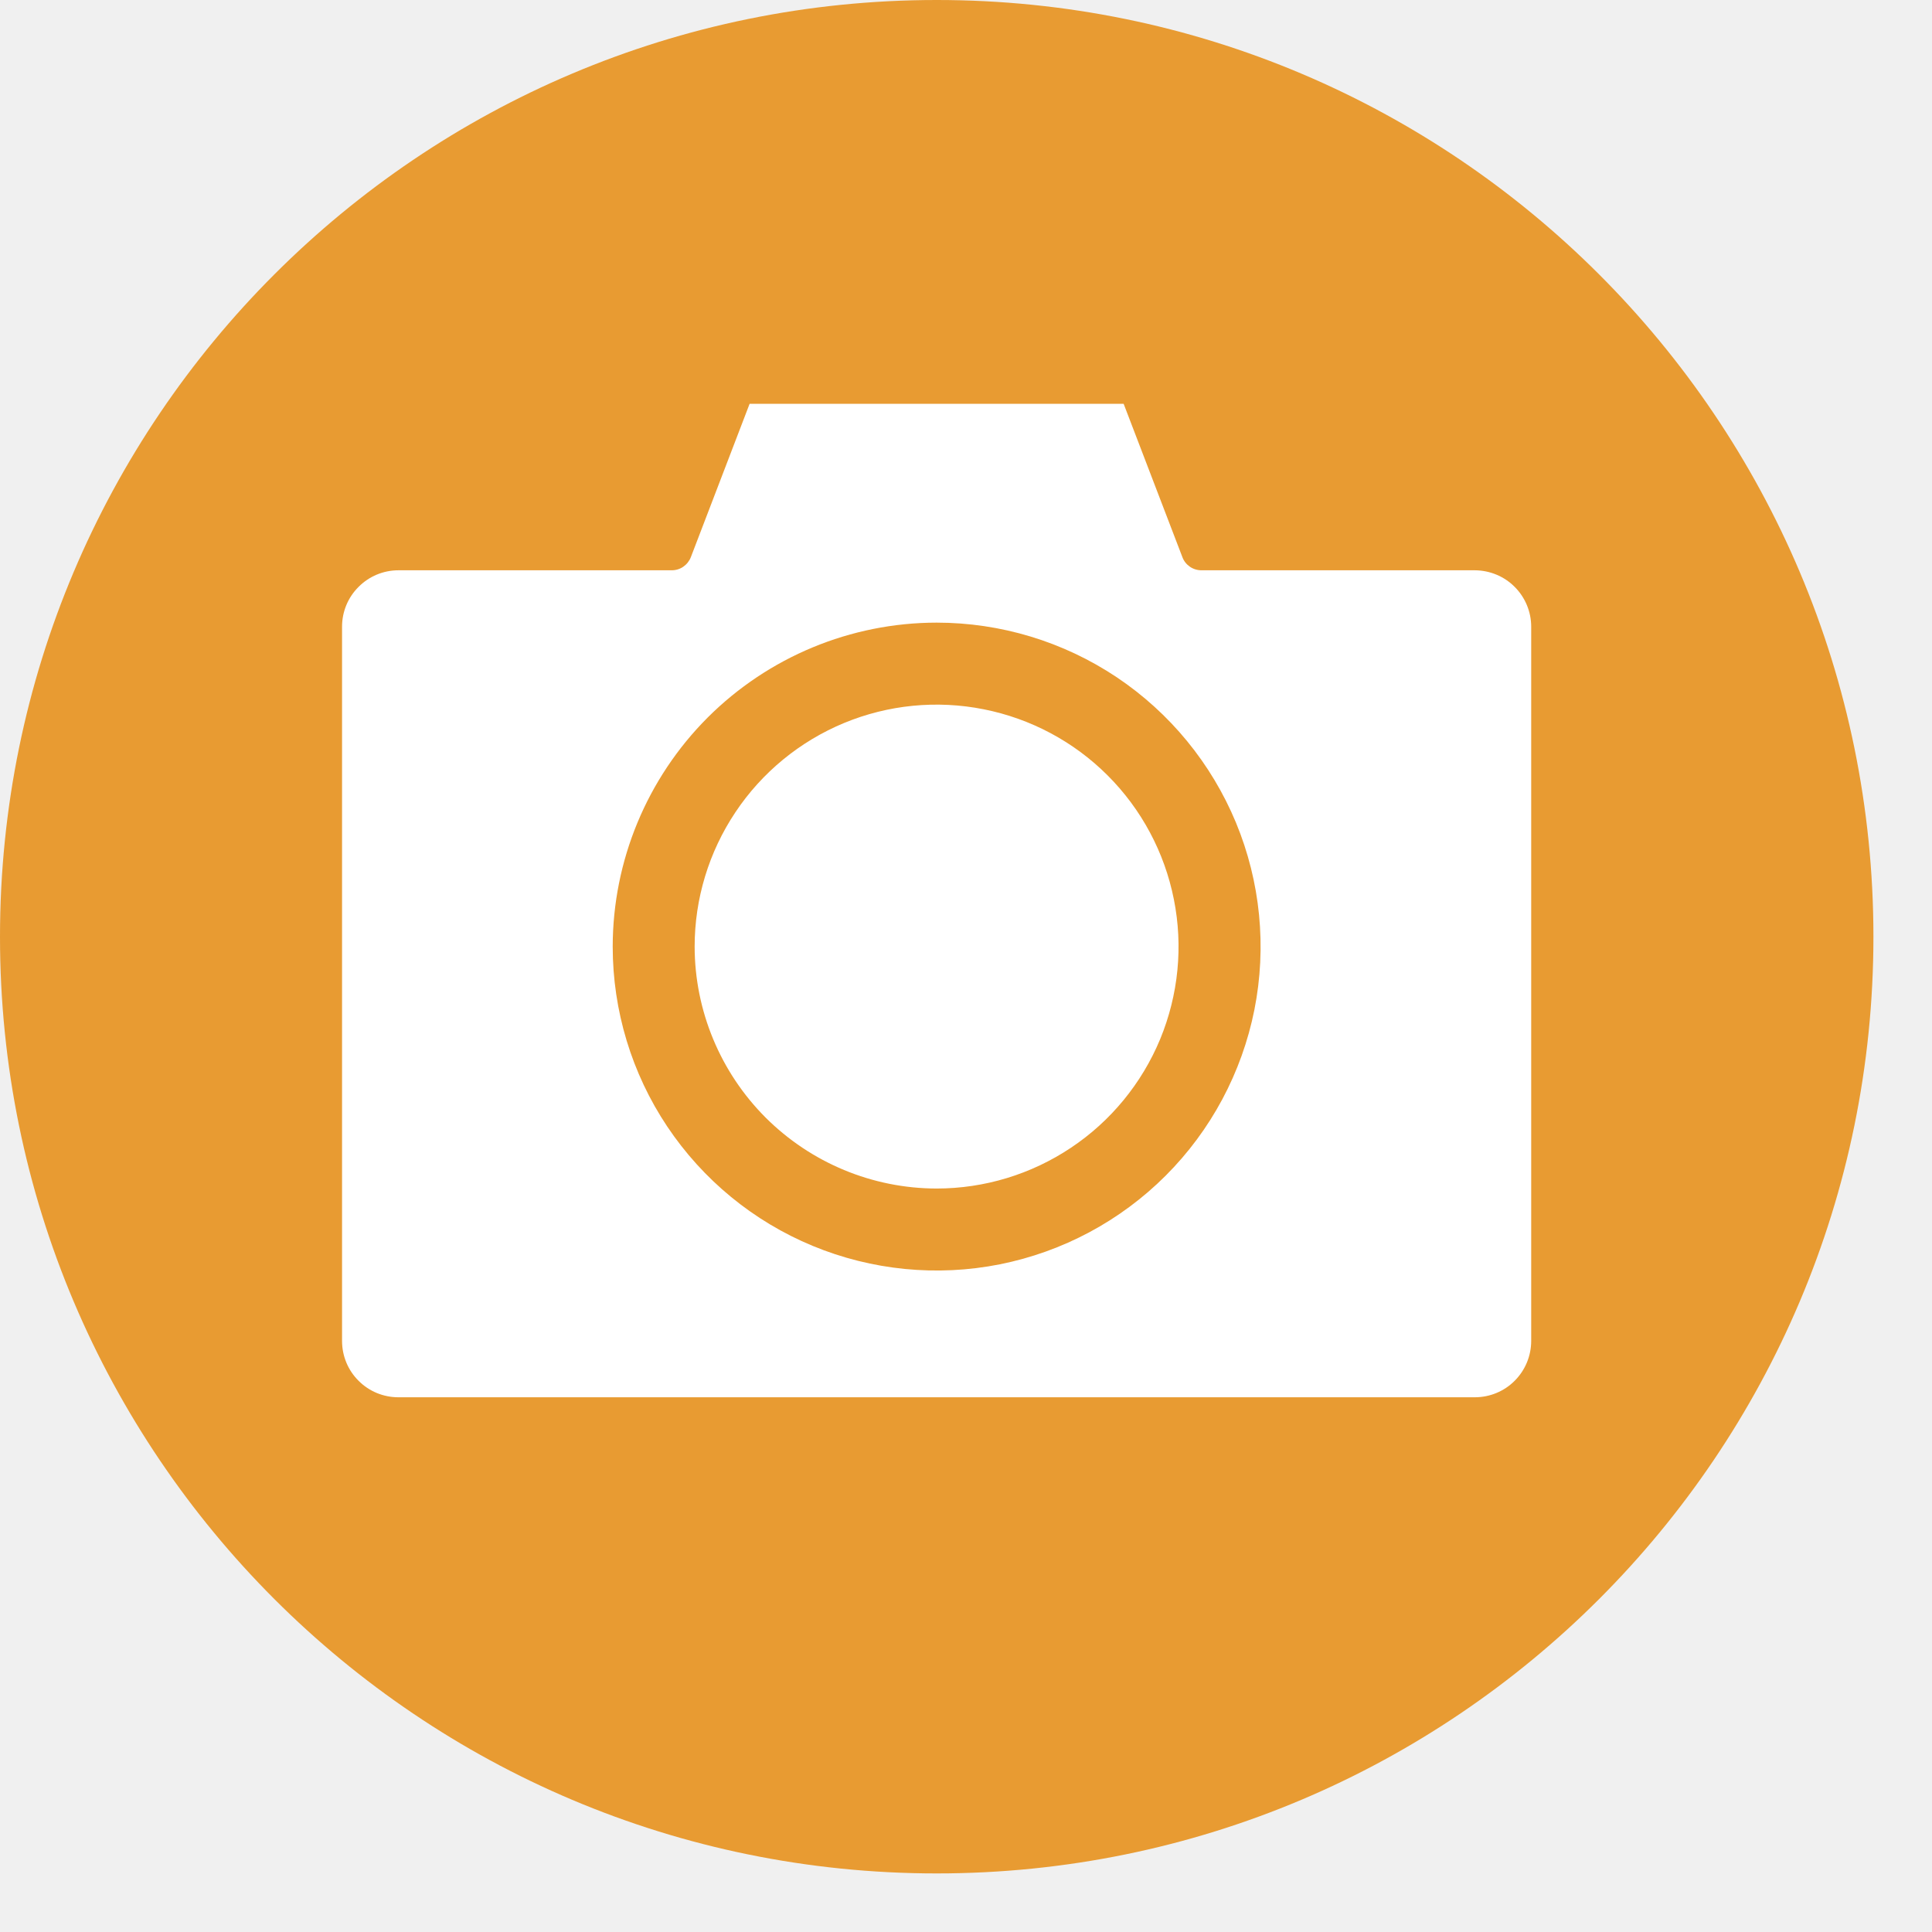
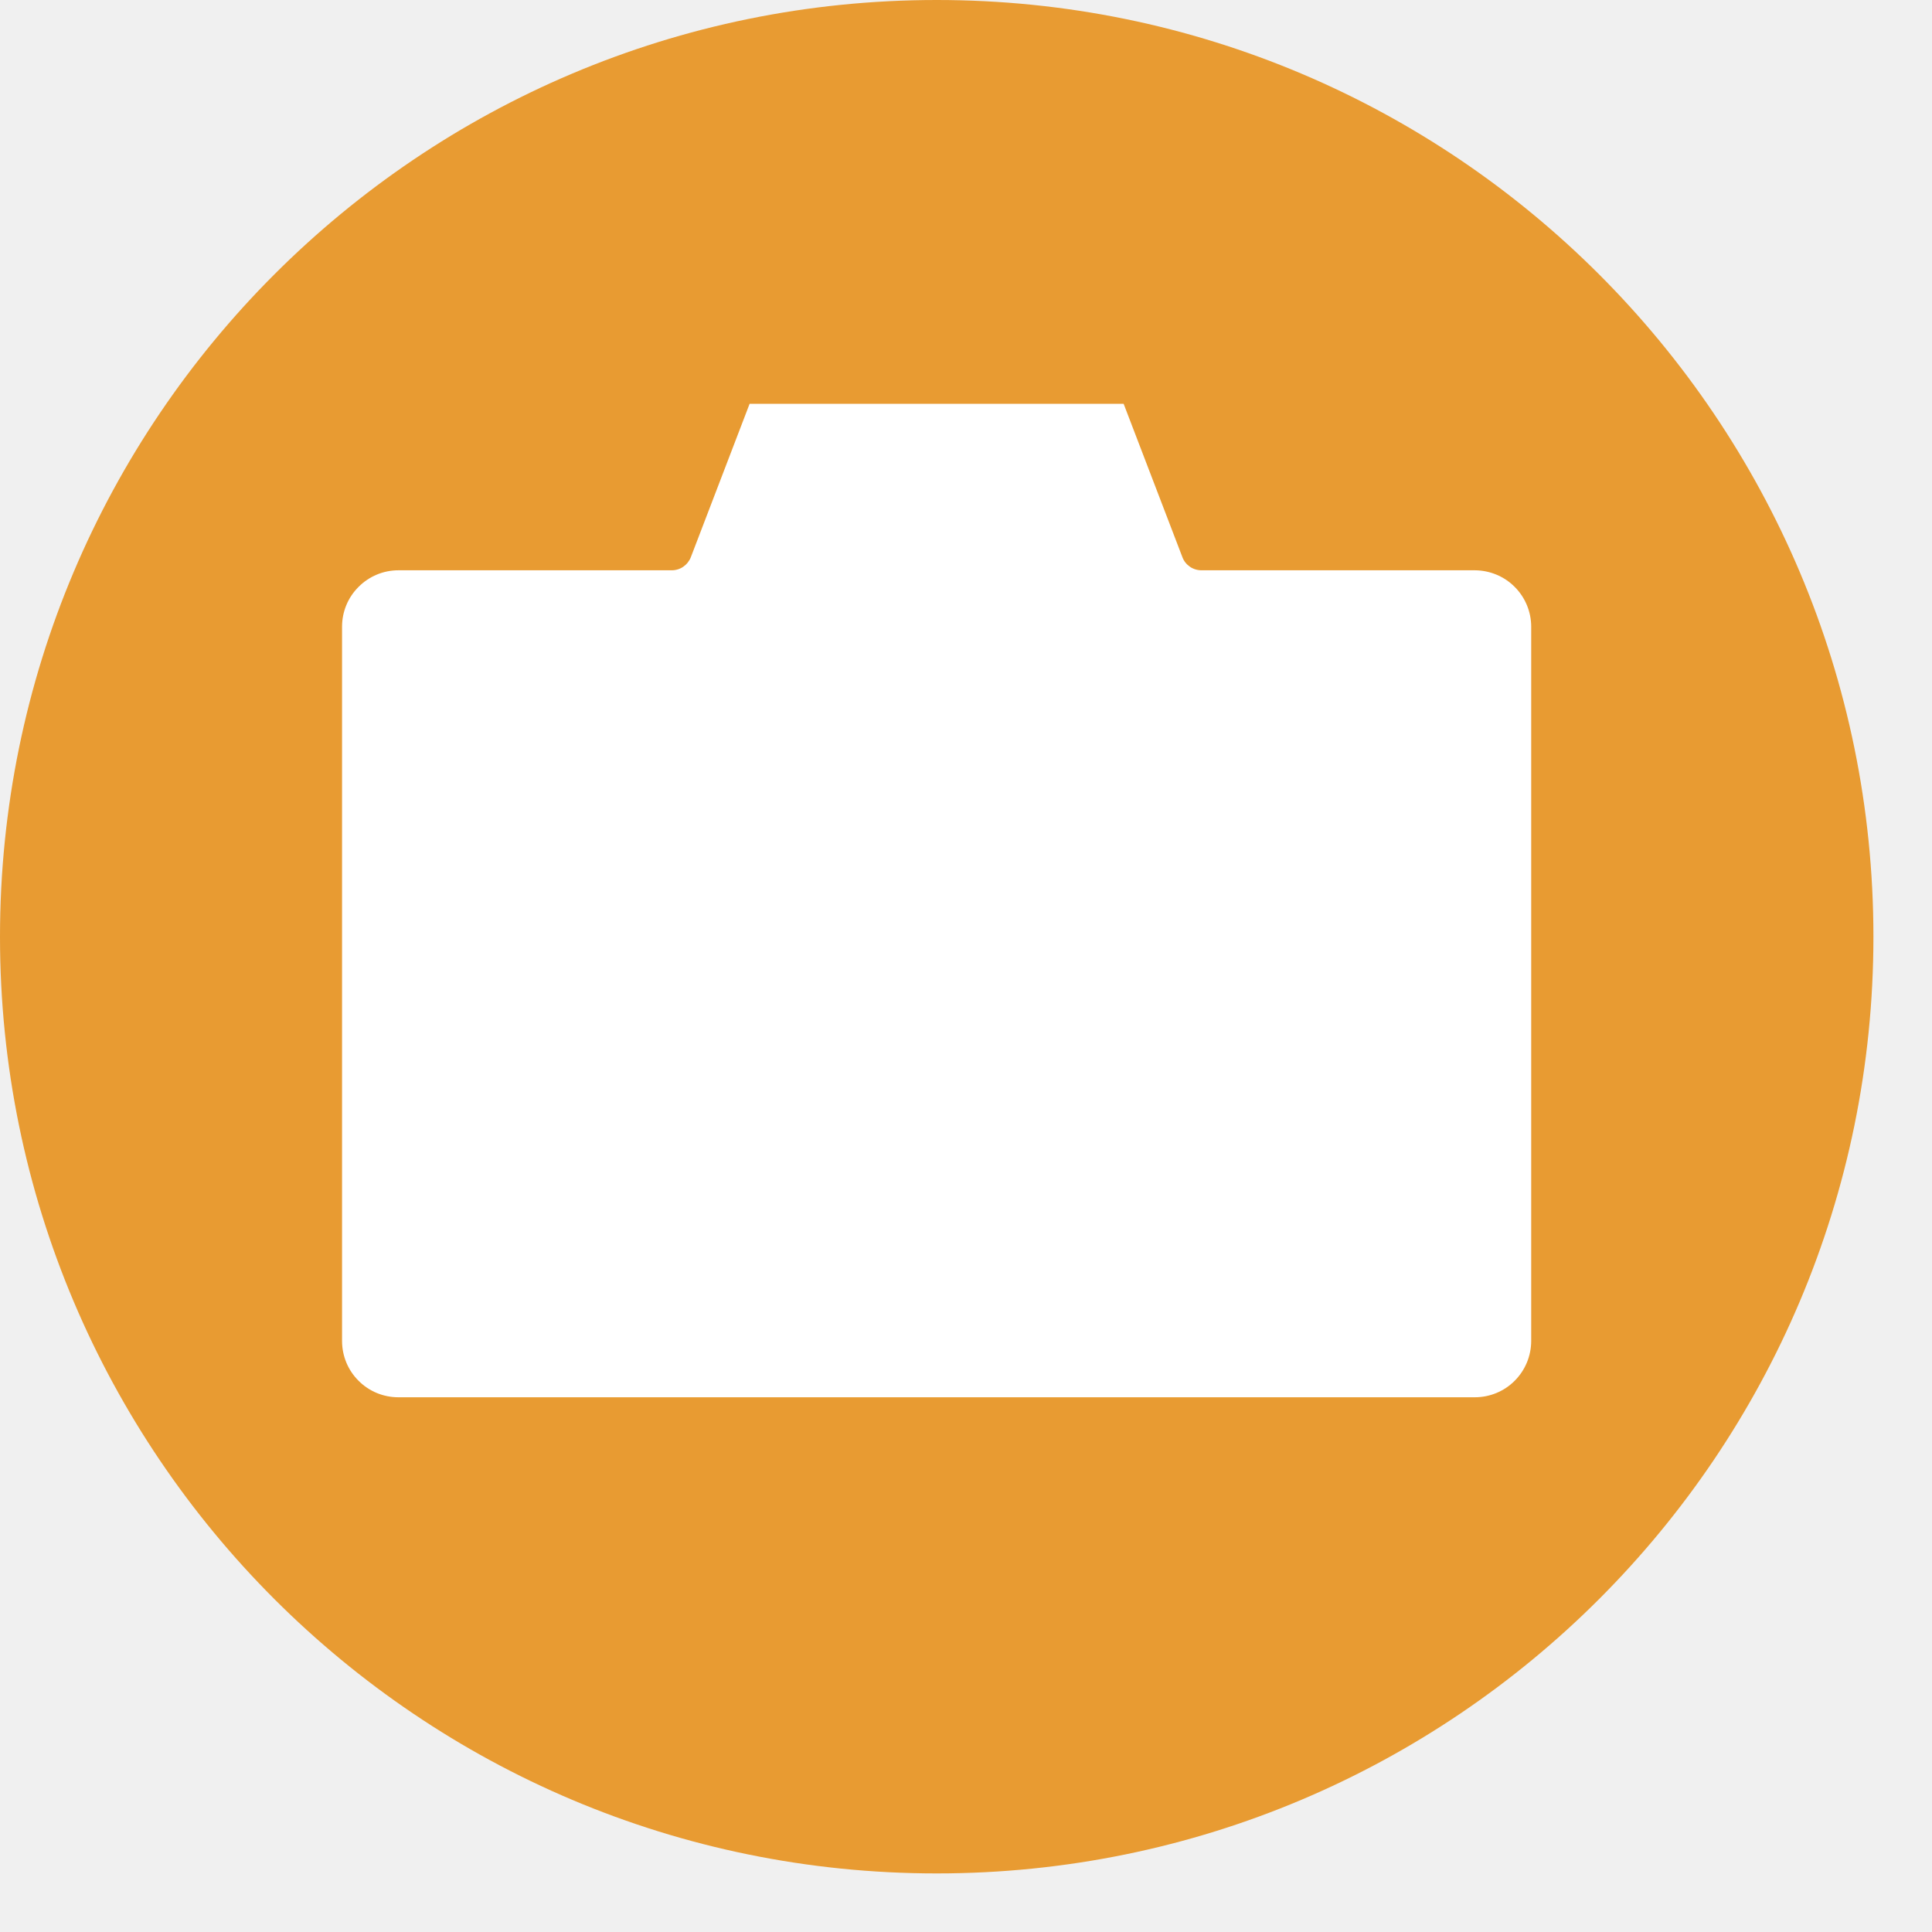
<svg xmlns="http://www.w3.org/2000/svg" width="22" height="22" viewBox="0 0 22 22" fill="none">
  <g clipPath="url(#clip0_2640_1490)">
    <path d="M10.667 21.333C16.558 21.333 21.333 16.558 21.333 10.667C21.333 4.776 16.558 0 10.667 0C4.776 0 0 4.776 0 10.667C0 16.558 4.776 21.333 10.667 21.333Z" fill="#E89B32" />
-     <path fill-rule="evenodd" clip-rule="evenodd" d="M10.665 13.534C11.21 13.534 11.743 13.372 12.196 13.069C12.649 12.767 13.002 12.336 13.211 11.833C13.419 11.329 13.474 10.775 13.367 10.241C13.261 9.707 12.999 9.216 12.613 8.83C12.228 8.445 11.737 8.183 11.203 8.077C10.668 7.97 10.114 8.025 9.611 8.233C9.108 8.442 8.677 8.795 8.375 9.248C8.072 9.701 7.91 10.234 7.91 10.779C7.911 11.509 8.202 12.209 8.718 12.726C9.235 13.242 9.935 13.533 10.665 13.534ZM10.665 7.09C11.395 7.09 12.108 7.306 12.715 7.711C13.322 8.117 13.794 8.693 14.074 9.367C14.353 10.041 14.426 10.783 14.284 11.498C14.141 12.214 13.79 12.871 13.274 13.387C12.758 13.903 12.101 14.254 11.385 14.397C10.67 14.539 9.928 14.466 9.254 14.187C8.58 13.908 8.004 13.435 7.598 12.828C7.193 12.222 6.977 11.508 6.977 10.779C6.978 9.801 7.367 8.863 8.058 8.171C8.75 7.48 9.687 7.091 10.665 7.09ZM17.436 15.269C17.436 15.44 17.368 15.603 17.248 15.723C17.128 15.844 16.964 15.911 16.794 15.911H4.537C4.366 15.911 4.203 15.844 4.083 15.723C3.962 15.603 3.895 15.44 3.895 15.269V7.136C3.895 6.966 3.962 6.803 4.083 6.683C4.203 6.562 4.366 6.494 4.537 6.494H7.649C7.696 6.494 7.743 6.48 7.781 6.453C7.82 6.426 7.85 6.388 7.867 6.344L8.536 4.598H12.795L13.464 6.344C13.48 6.388 13.51 6.426 13.549 6.453C13.588 6.48 13.634 6.494 13.682 6.494H16.794C16.964 6.495 17.128 6.562 17.248 6.683C17.368 6.803 17.436 6.966 17.436 7.136L17.436 15.269Z" fill="white" />
+     <path fillRule="evenodd" clipRule="evenodd" d="M10.665 13.534C11.21 13.534 11.743 13.372 12.196 13.069C12.649 12.767 13.002 12.336 13.211 11.833C13.419 11.329 13.474 10.775 13.367 10.241C13.261 9.707 12.999 9.216 12.613 8.83C12.228 8.445 11.737 8.183 11.203 8.077C10.668 7.97 10.114 8.025 9.611 8.233C9.108 8.442 8.677 8.795 8.375 9.248C8.072 9.701 7.91 10.234 7.91 10.779C7.911 11.509 8.202 12.209 8.718 12.726C9.235 13.242 9.935 13.533 10.665 13.534ZM10.665 7.09C11.395 7.09 12.108 7.306 12.715 7.711C13.322 8.117 13.794 8.693 14.074 9.367C14.353 10.041 14.426 10.783 14.284 11.498C14.141 12.214 13.79 12.871 13.274 13.387C12.758 13.903 12.101 14.254 11.385 14.397C10.67 14.539 9.928 14.466 9.254 14.187C8.58 13.908 8.004 13.435 7.598 12.828C7.193 12.222 6.977 11.508 6.977 10.779C6.978 9.801 7.367 8.863 8.058 8.171C8.75 7.48 9.687 7.091 10.665 7.09ZM17.436 15.269C17.436 15.44 17.368 15.603 17.248 15.723C17.128 15.844 16.964 15.911 16.794 15.911H4.537C4.366 15.911 4.203 15.844 4.083 15.723C3.962 15.603 3.895 15.44 3.895 15.269V7.136C3.895 6.966 3.962 6.803 4.083 6.683C4.203 6.562 4.366 6.494 4.537 6.494H7.649C7.696 6.494 7.743 6.48 7.781 6.453C7.82 6.426 7.85 6.388 7.867 6.344L8.536 4.598H12.795L13.464 6.344C13.48 6.388 13.51 6.426 13.549 6.453C13.588 6.48 13.634 6.494 13.682 6.494H16.794C16.964 6.495 17.128 6.562 17.248 6.683C17.368 6.803 17.436 6.966 17.436 7.136L17.436 15.269Z" fill="white" />
  </g>
  <defs>
    <clipPath id="clip0_2640_1490">
      <rect width="21.333" height="21.333" fill="white" />
    </clipPath>
  </defs>
</svg>
